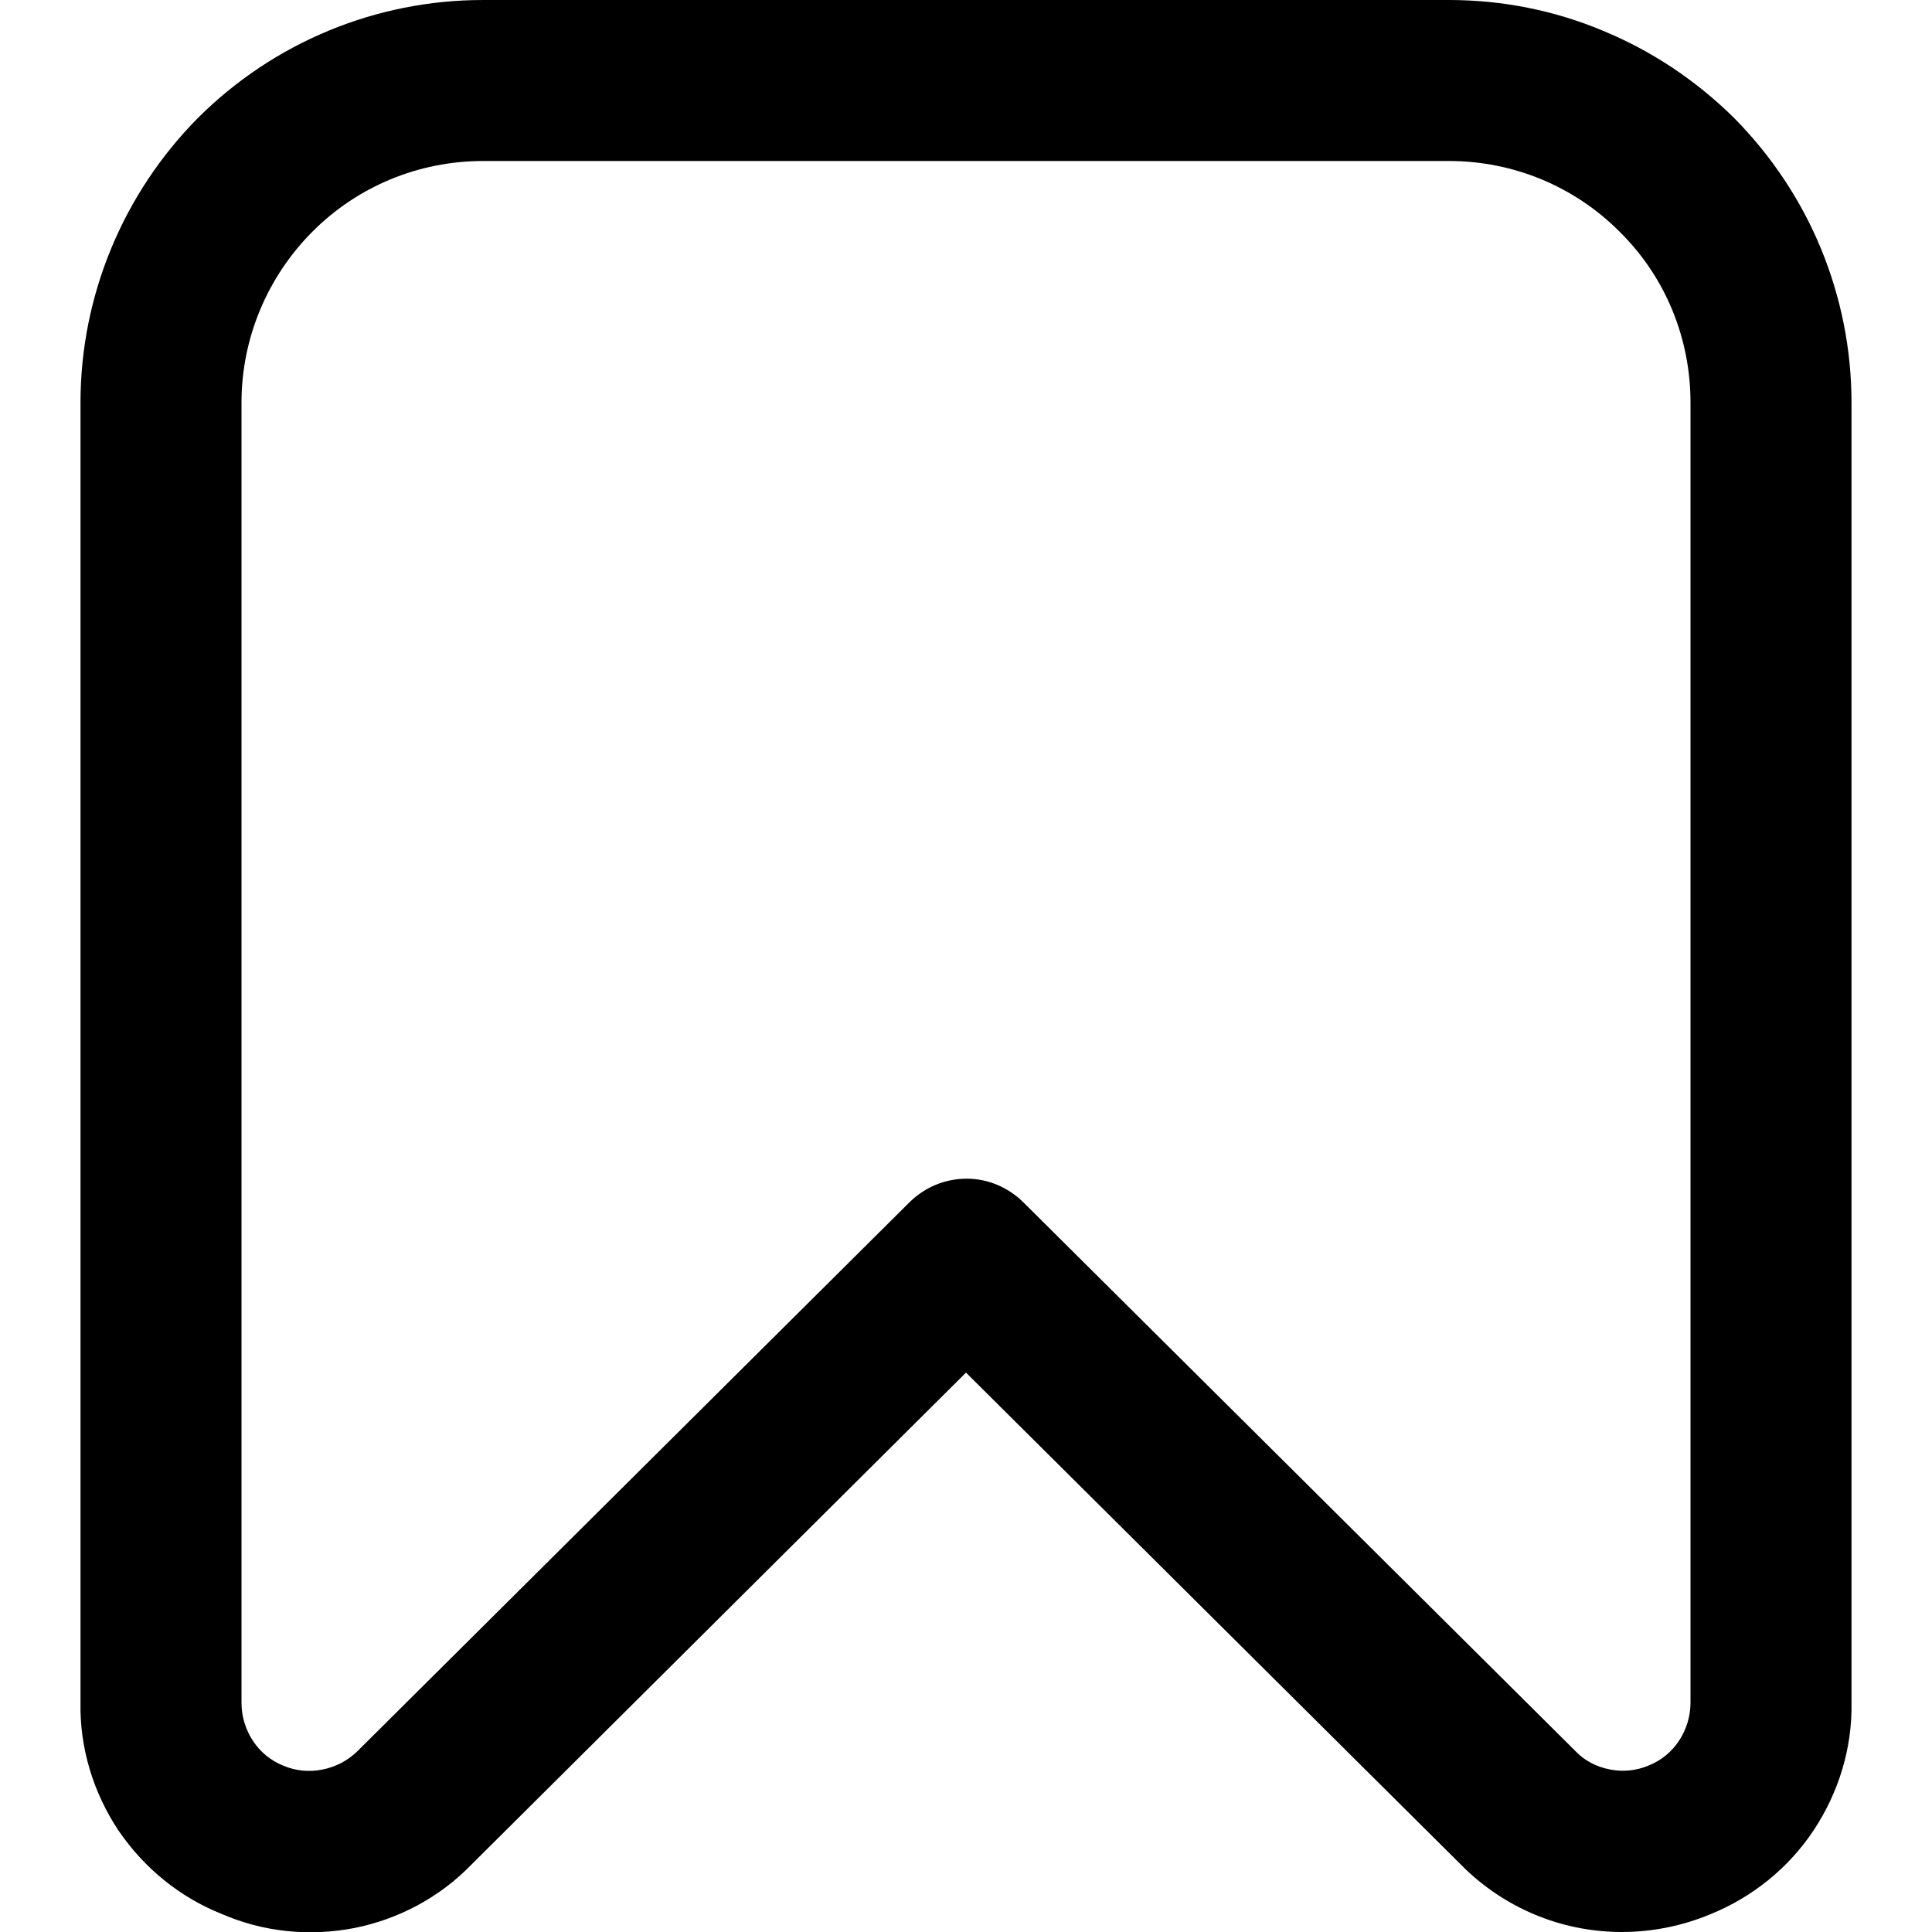
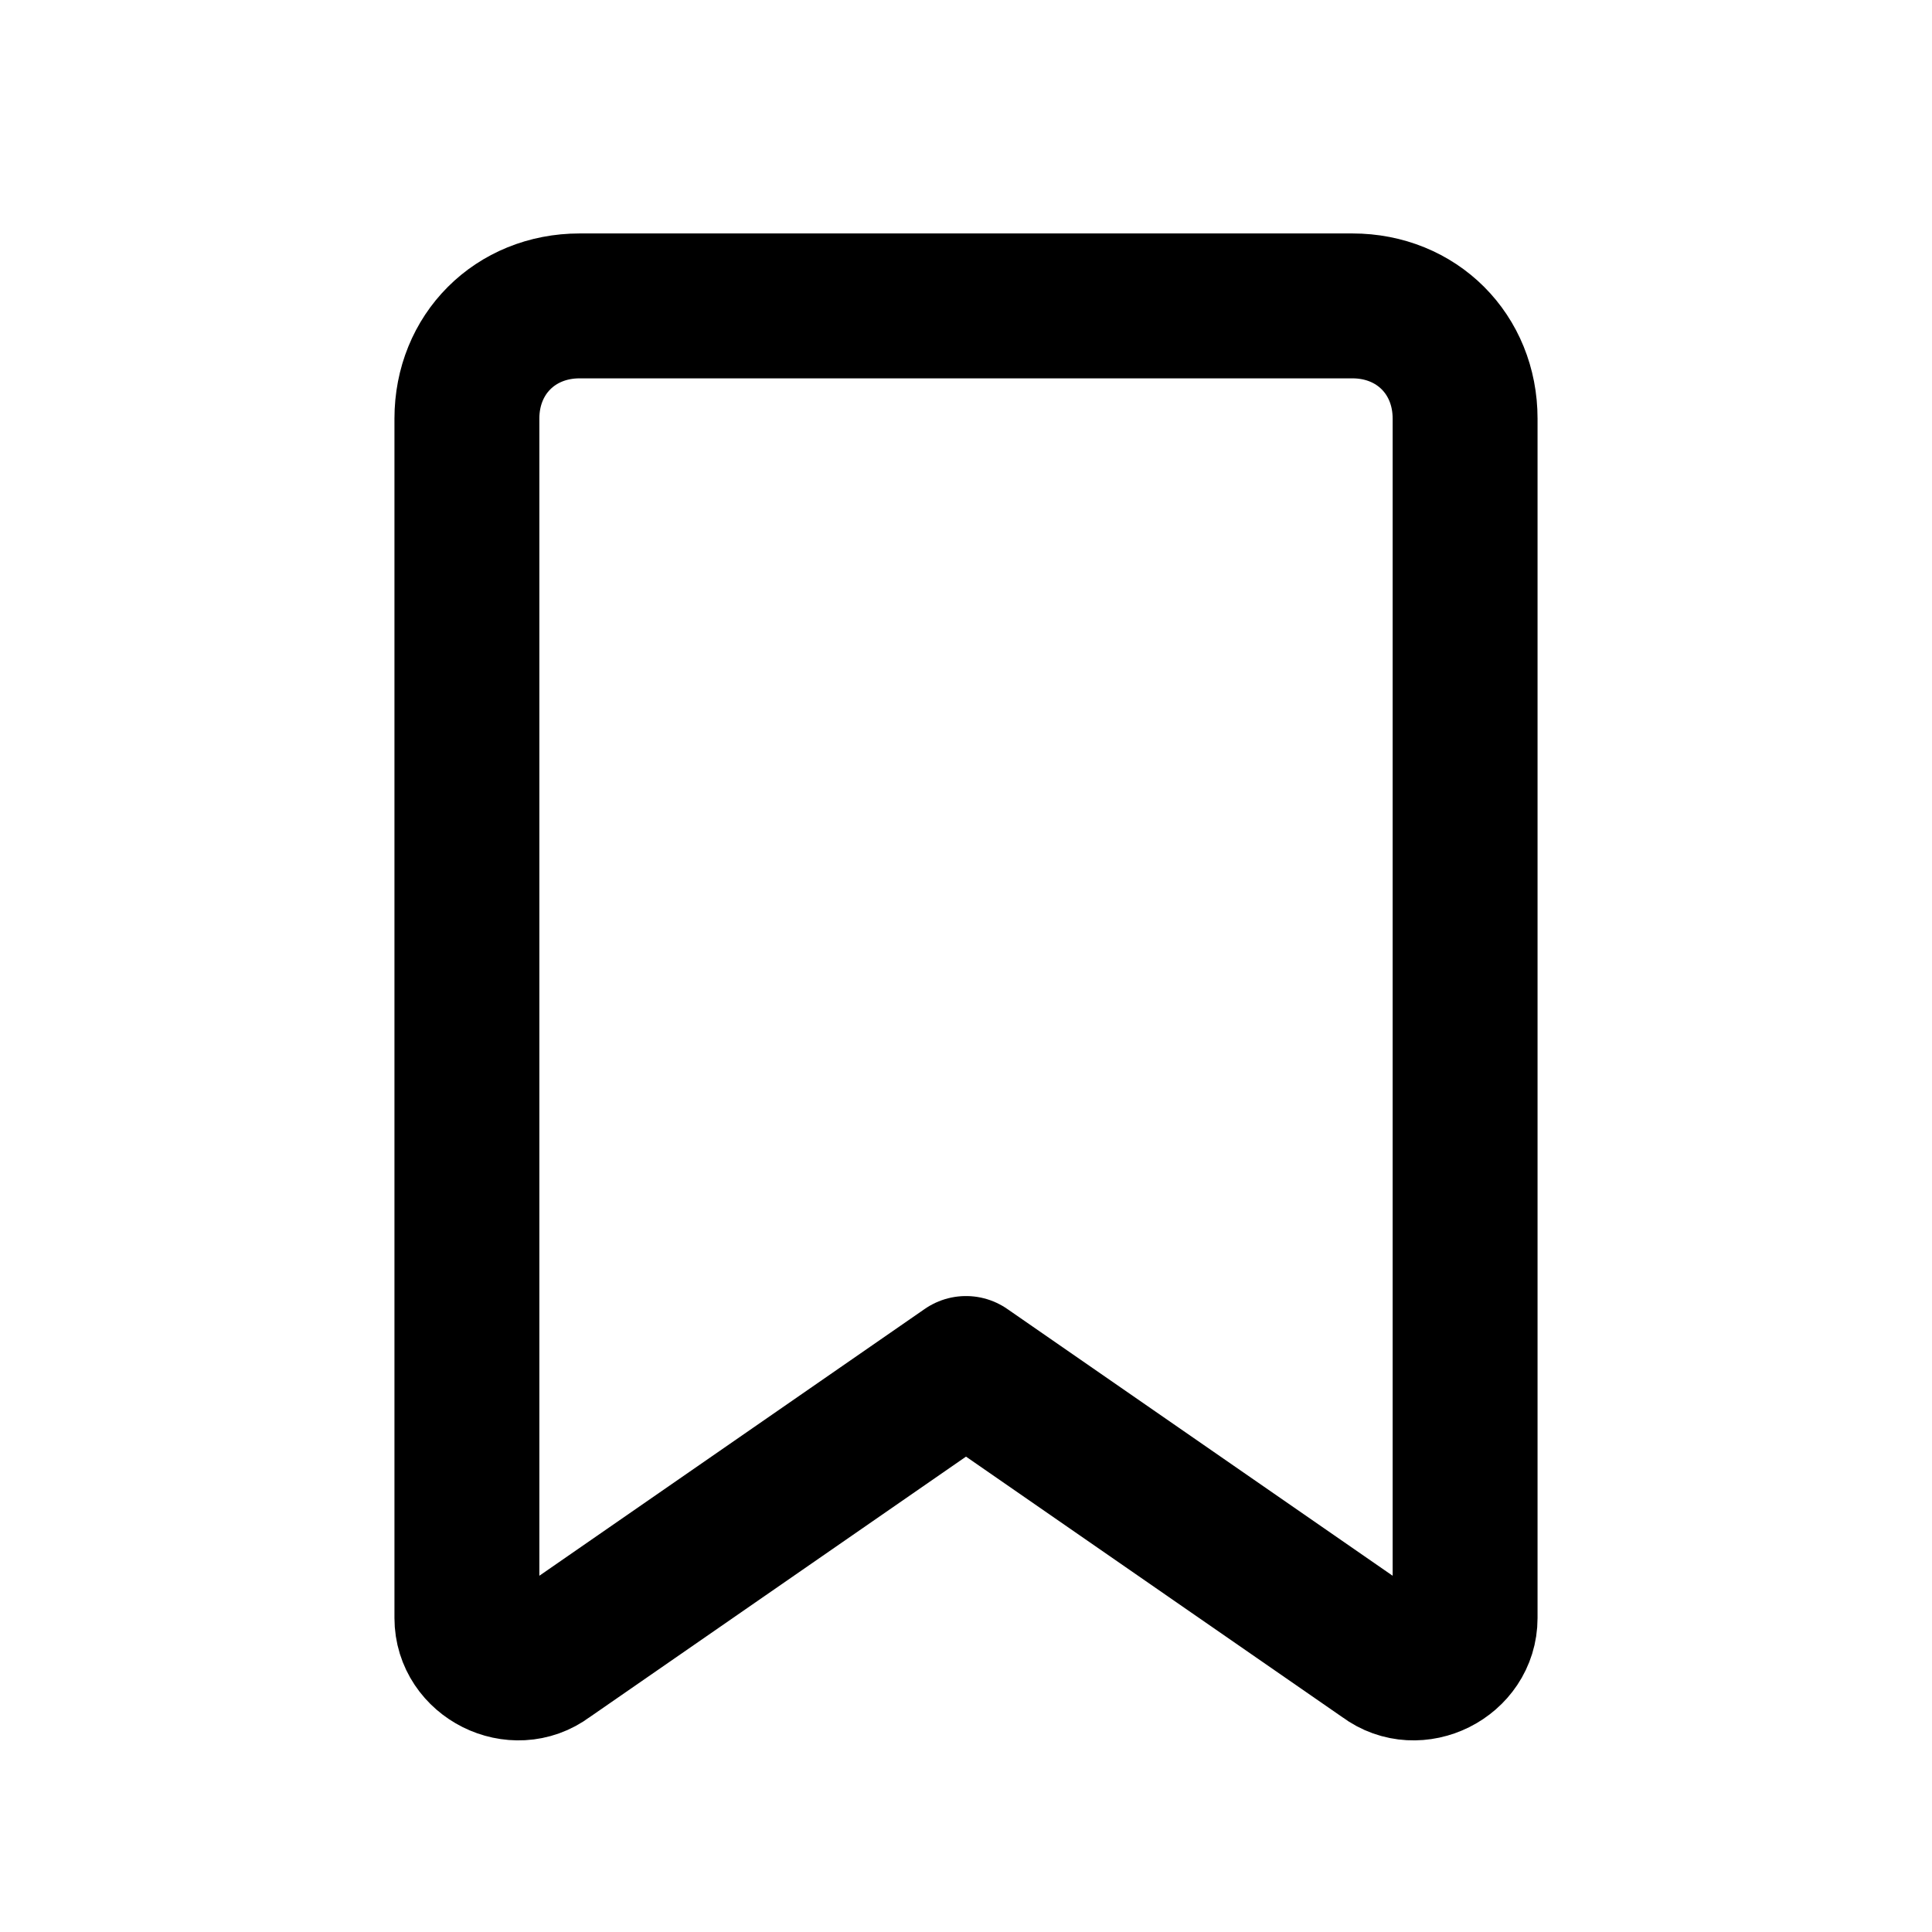
- <svg xmlns="http://www.w3.org/2000/svg" width="24" height="24" viewBox="1060 293 24 24">
-   <path d="M1080.14 317C1079.77 316.999 1079.4 316.925 1079.06 316.781C1078.72 316.638 1078.41 316.429 1078.15 316.165L1072 310.051L1065.85 316.169C1065.46 316.57 1064.95 316.842 1064.4 316.951C1063.84 317.059 1063.27 316.999 1062.76 316.778C1062.23 316.568 1061.79 316.205 1061.47 315.737C1061.16 315.269 1060.99 314.717 1061 314.154V298C1061 296.674 1061.53 295.402 1062.46 294.464C1063.4 293.527 1064.67 293 1066 293H1078C1078.66 293 1079.31 293.129 1079.91 293.381C1080.52 293.632 1081.07 294 1081.54 294.464C1082 294.929 1082.37 295.48 1082.62 296.087C1082.87 296.693 1083 297.343 1083 298V314.154C1083.01 314.717 1082.84 315.268 1082.53 315.736C1082.22 316.204 1081.77 316.567 1081.25 316.778C1080.9 316.925 1080.52 317.001 1080.14 317ZM1066 295C1065.2 295 1064.44 295.316 1063.88 295.879C1063.32 296.441 1063 297.204 1063 298V314.154C1063 314.321 1063.05 314.484 1063.14 314.622C1063.23 314.761 1063.36 314.87 1063.52 314.934C1063.67 314.998 1063.84 315.015 1064 314.983C1064.17 314.951 1064.32 314.871 1064.44 314.754L1071.3 307.933C1071.49 307.747 1071.74 307.642 1072.01 307.642C1072.27 307.642 1072.52 307.747 1072.71 307.933L1079.57 314.752C1079.68 314.869 1079.83 314.949 1080 314.981C1080.16 315.013 1080.33 314.996 1080.48 314.932C1080.64 314.868 1080.77 314.759 1080.86 314.62C1080.95 314.482 1081 314.319 1081 314.152V298C1081 297.204 1080.69 296.441 1080.12 295.879C1079.56 295.316 1078.8 295 1078 295H1066Z" fill="#000000" />
+ <svg xmlns="http://www.w3.org/2000/svg" width="24" height="24" viewBox="0 0 24 24" fill="none" stroke="#000000" stroke-width="1.8" stroke-linecap="round" stroke-linejoin="round">
+   <path d="M7.2 3.8h9.6c.8 0 1.4.6 1.4 1.4v14.9c0 .5-.6.8-1 .5L12 17l-5.2 3.6c-.4.3-1 0-1-.5V5.2c0-.8.6-1.4 1.4-1.4z" />
</svg>
